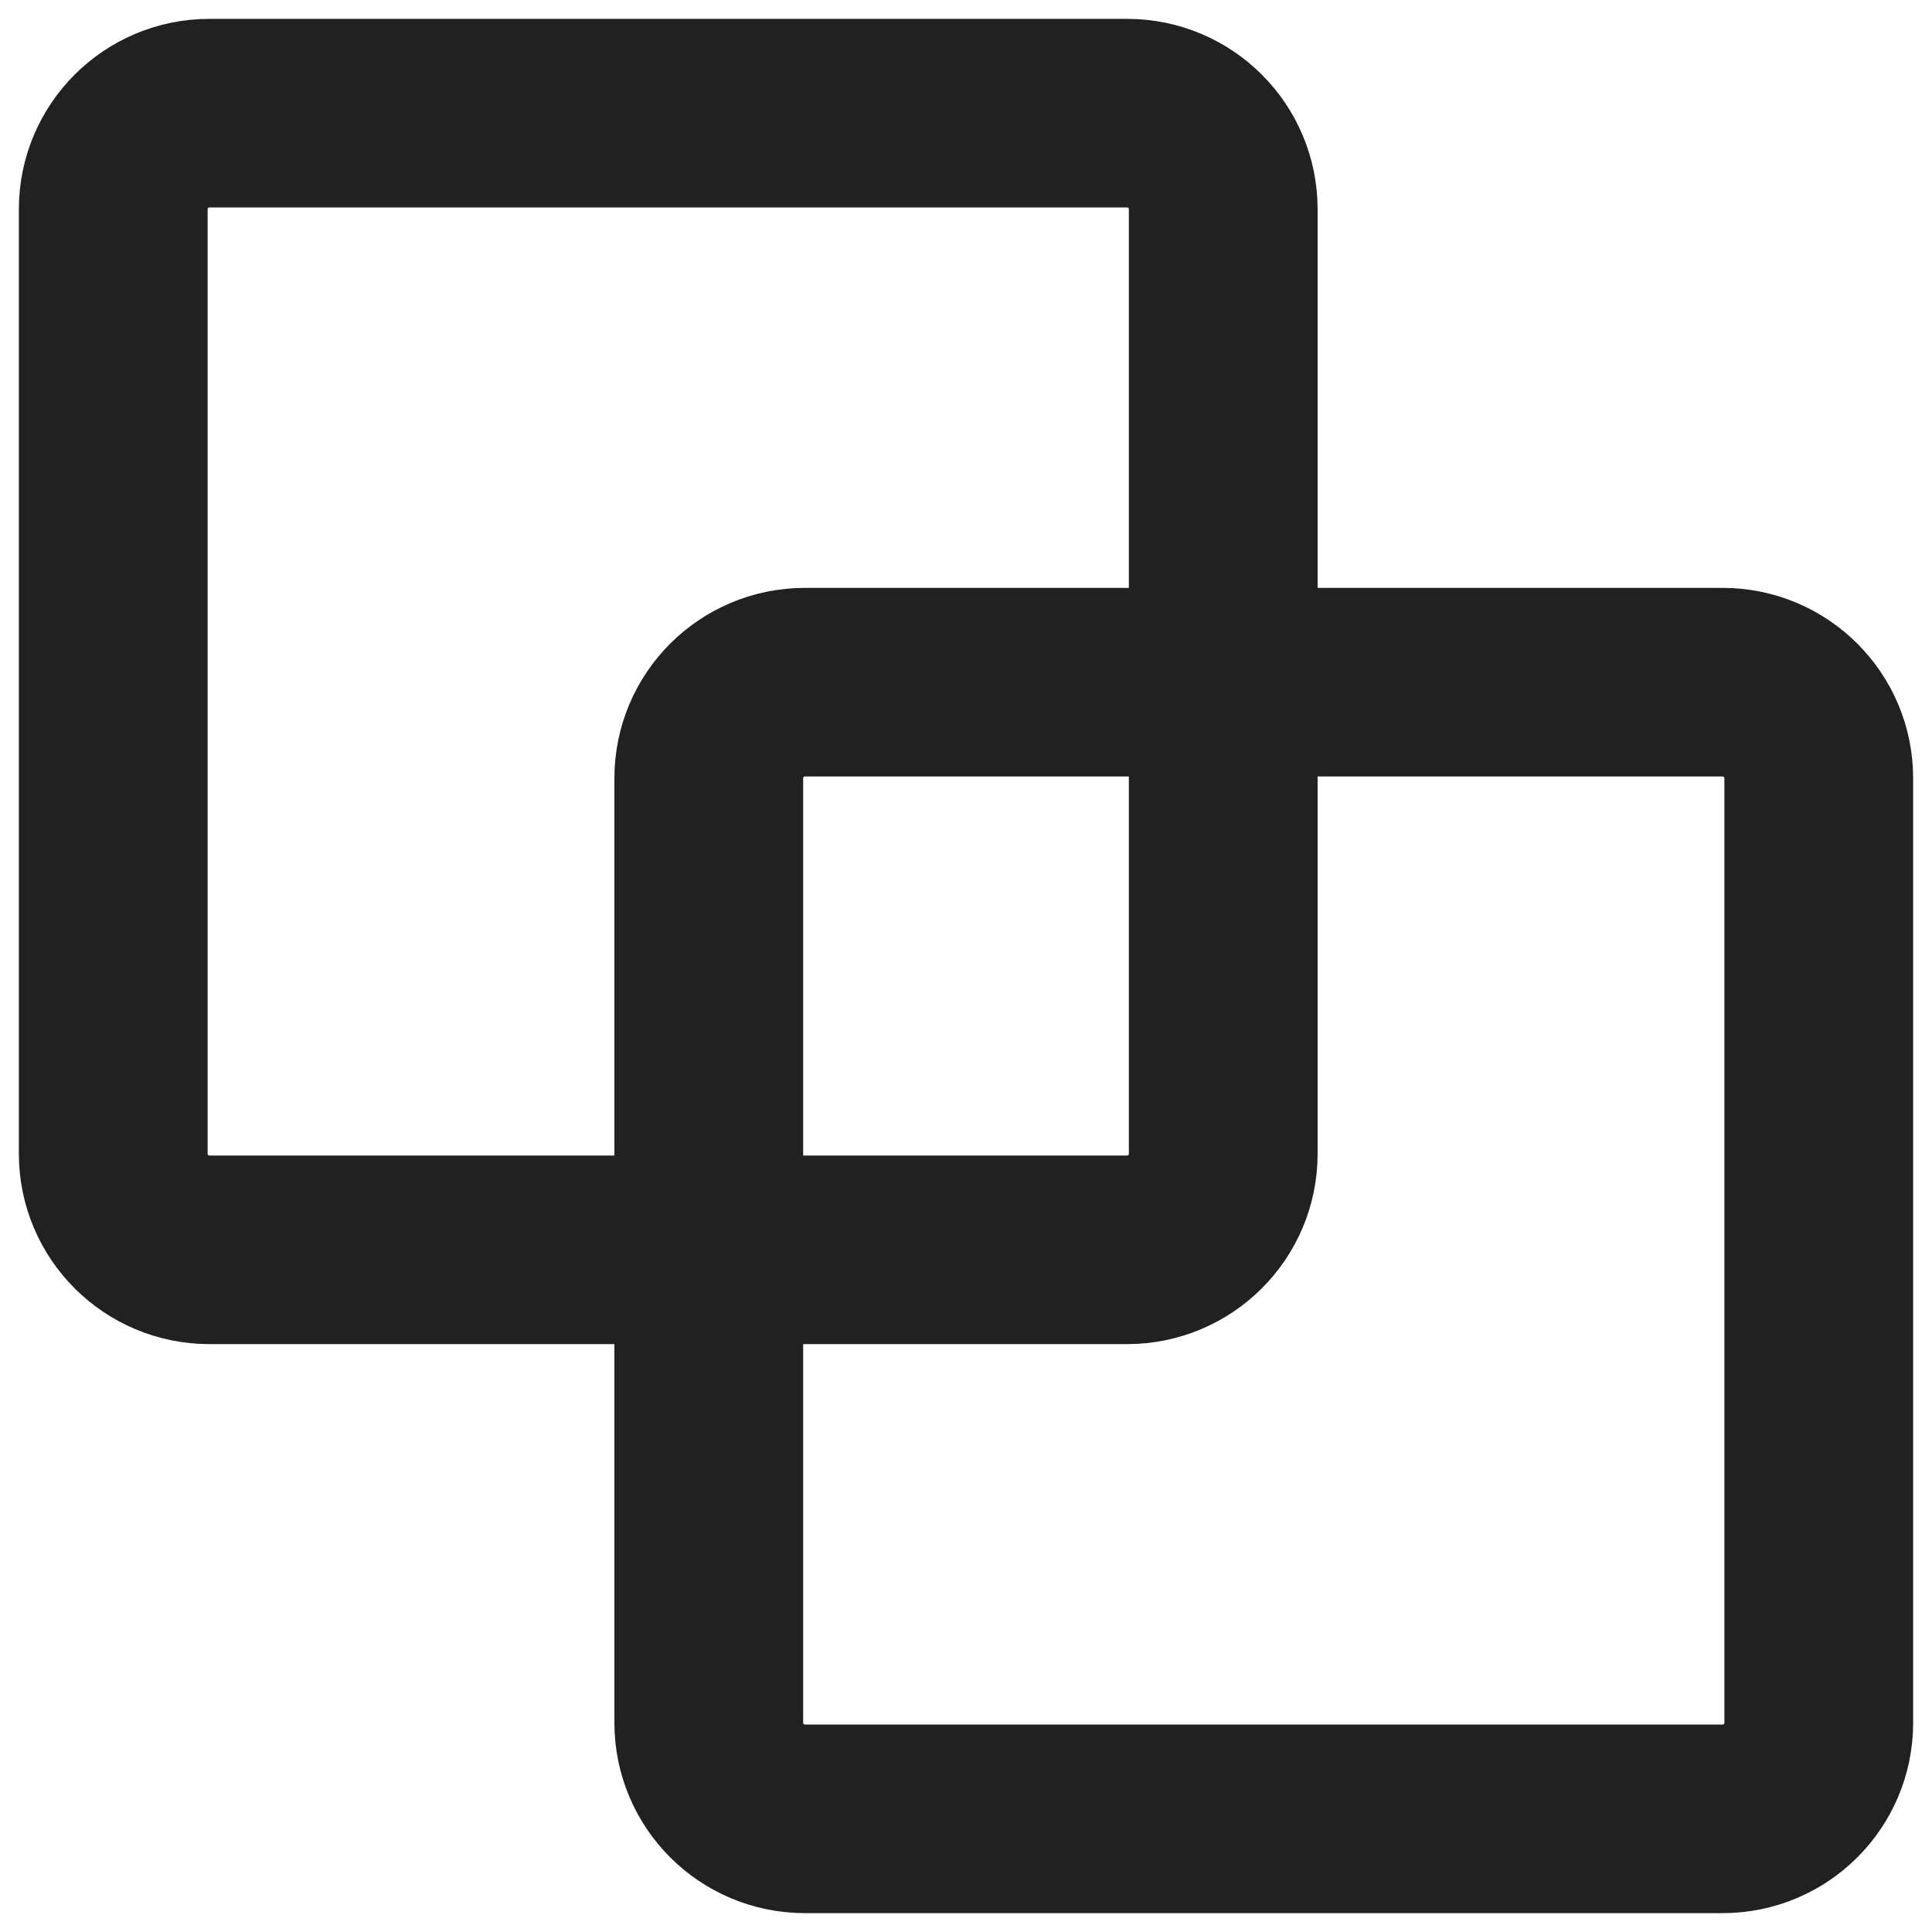
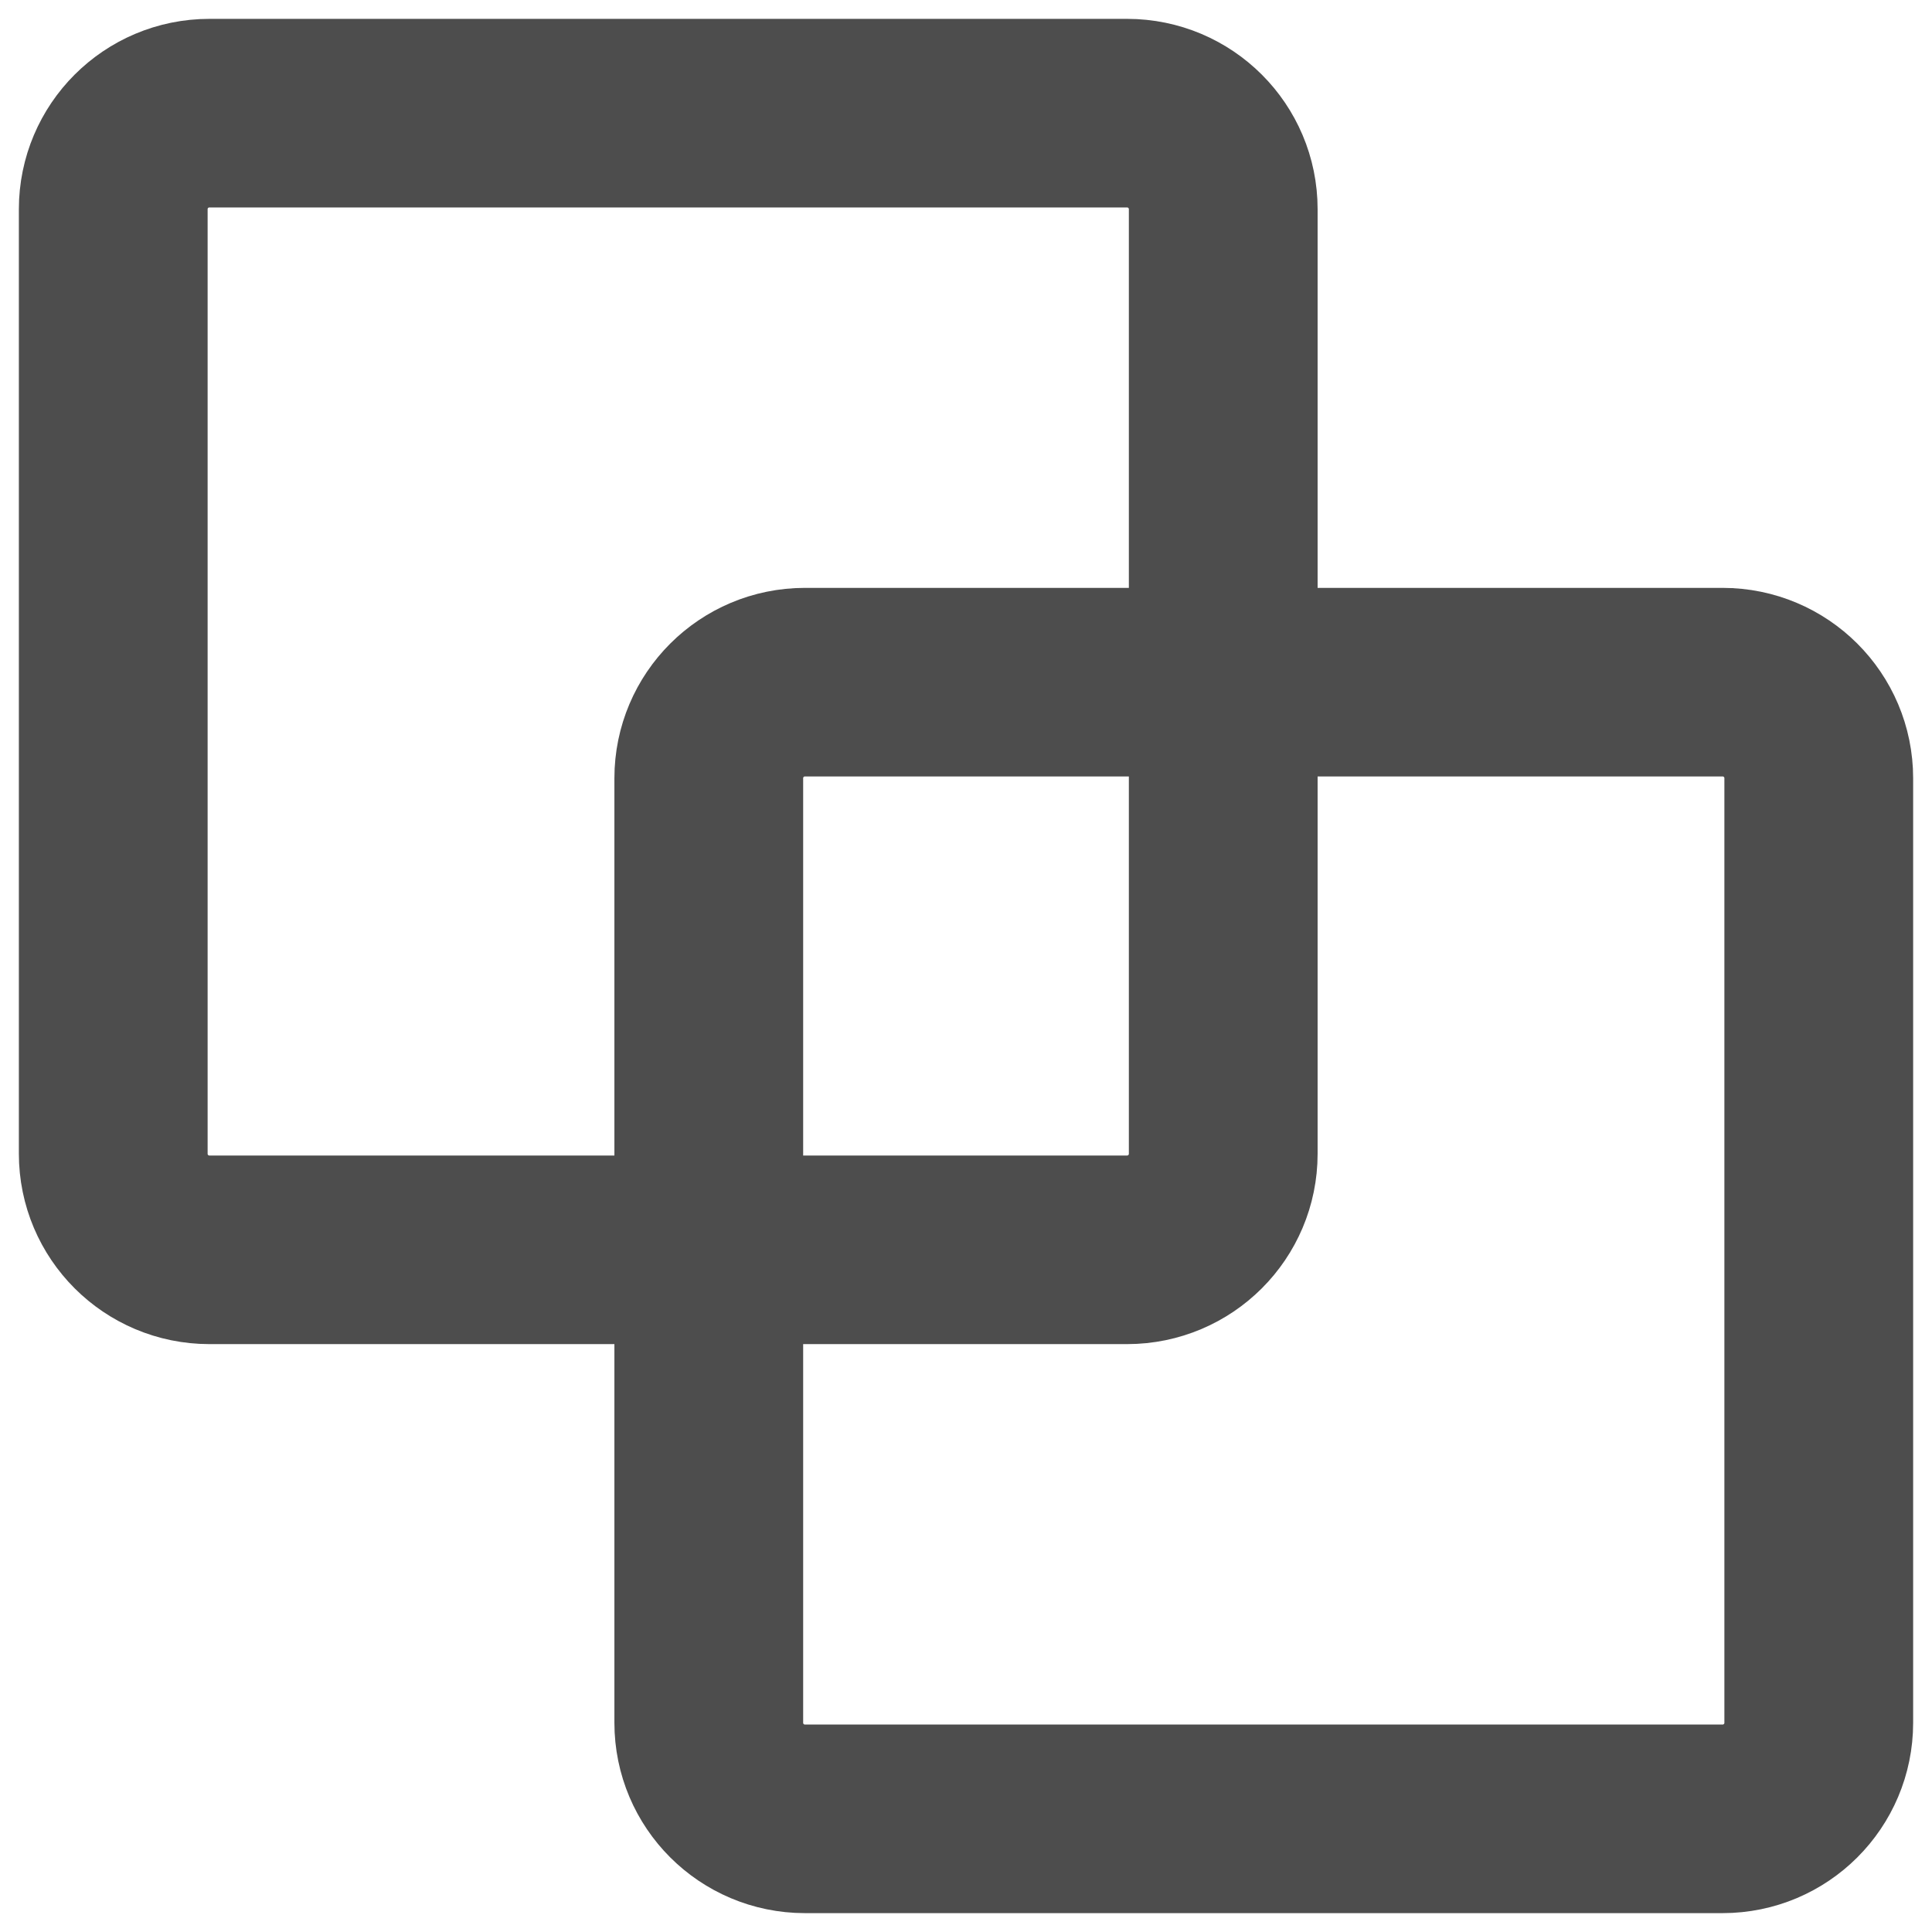
<svg xmlns="http://www.w3.org/2000/svg" width="256" height="256" id="svg4874" version="1.1" viewBox="0 0 256 256">
  <defs id="defs4876" />
  <g id="layer1" transform="translate(104.8974,44.33295)">
    <g transform="matrix(0,-1,-1,0,373.5051,516.505)" id="g4845" style="display:inline">
      <g transform="matrix(0,-1,-1,0,567.3622,615.3622)" id="g1311">
        <g id="g964" transform="matrix(1.510345,0,0,1.509015,-70.40715,-133.1198)" style="stroke-width:0.662">
          <g transform="matrix(0.39129,-1.363576,0.39129,1.363576,147.3609,625.6425)" style="display:inline;fill:#212121;fill-opacity:1;stroke-width:0.641" id="g876-8-6">
            <g id="g928-7" style="fill:#212121;fill-opacity:1;stroke-width:0.641">
              <path id="path3024-2-6-6-0-0-9" d="m 350.221,149.347 c 0,0 19.625,7.774 40.144,11.217 0.003,-0.003 0.005,-0.006 0.005,-0.012 0.003,-0.005 7.1e-4,-0.01 0.004,-0.015 8e-4,-0.007 0,-0.011 0.004,-0.015 0.002,-0.006 0.002,-0.009 0.005,-0.012 -3.828,-21.447 -11.253,-40.072 -11.253,-40.072 z" style="color:#000000;display:inline;overflow:visible;visibility:visible;fill:#212121;fill-opacity:1;fill-rule:nonzero;stroke:none;stroke-width:1.924;marker:none;enable-background:accumulate" />
              <rect style="fill:#212121;fill-opacity:1;stroke:none;stroke-width:4.847;stroke-linecap:butt;stroke-linejoin:miter;stroke-miterlimit:4;stroke-dasharray:none;stroke-dashoffset:165;stroke-opacity:1;paint-order:normal" id="rect924-8" width="37.959" height="15.602" x="-359.389" y="-169.555" transform="matrix(-0.7071068,-0.7071068,-0.7071068,0.7071068,0,0)" rx="0.069" ry="0.069" />
            </g>
          </g>
          <rect y="228.116" x="377.236" height="168.322" width="28.075" id="rect922" style="fill:#212121;fill-opacity:1;stroke:none;stroke-width:5.007;stroke-linecap:butt;stroke-linejoin:miter;stroke-miterlimit:4;stroke-dasharray:none;stroke-dashoffset:165;stroke-opacity:1;paint-order:normal" />
          <rect y="228.116" x="413.322" height="168.322" width="29.948" id="rect922-6" style="display:inline;fill:#212121;fill-opacity:1;stroke:none;stroke-width:5.007;stroke-linecap:butt;stroke-linejoin:miter;stroke-miterlimit:4;stroke-dasharray:none;stroke-dashoffset:165;stroke-opacity:1;paint-order:normal" />
          <g transform="matrix(-0.39129,-1.363576,-0.39129,1.363576,670.6471,625.6425)" style="display:inline;fill:#212121;fill-opacity:1;stroke-width:0.641" id="g876-8-6-8">
            <g id="g928-7-8" style="fill:#212121;fill-opacity:1;stroke-width:0.641">
              <path id="path3024-2-6-6-0-0-9-4" d="m 350.221,149.347 c 0,0 19.625,7.774 40.144,11.217 0.003,-0.003 0.005,-0.006 0.005,-0.012 0.003,-0.005 7.1e-4,-0.01 0.004,-0.015 8e-4,-0.007 0,-0.011 0.004,-0.015 0.002,-0.006 0.002,-0.009 0.005,-0.012 -3.828,-21.447 -11.253,-40.072 -11.253,-40.072 z" style="color:#000000;display:inline;overflow:visible;visibility:visible;fill:#212121;fill-opacity:1;fill-rule:nonzero;stroke:none;stroke-width:1.924;marker:none;enable-background:accumulate" />
              <rect style="fill:#212121;fill-opacity:1;stroke:none;stroke-width:4.847;stroke-linecap:butt;stroke-linejoin:miter;stroke-miterlimit:4;stroke-dasharray:none;stroke-dashoffset:165;stroke-opacity:1;paint-order:normal" id="rect924-8-2" width="37.959" height="15.602" x="-359.389" y="-169.555" transform="matrix(-0.7071068,-0.7071068,-0.7071068,0.7071068,0,0)" rx="0.069" ry="0.069" />
            </g>
          </g>
-           <rect style="fill:none;fill-opacity:1;stroke:#212121;stroke-width:16.56;stroke-linecap:butt;stroke-linejoin:miter;stroke-miterlimit:4;stroke-dasharray:none;stroke-dashoffset:165;stroke-opacity:1;paint-order:normal" id="rect4553" width="97.381" height="99.809" x="147.233" y="102.476" ry="8.435" rx="8.435" />
-           <rect style="display:inline;fill:none;fill-opacity:1;stroke:#212121;stroke-width:16.56;stroke-linecap:butt;stroke-linejoin:miter;stroke-miterlimit:4;stroke-dasharray:none;stroke-dashoffset:165;stroke-opacity:1;paint-order:normal" id="rect4553-7" width="97.381" height="99.809" x="199.48" y="152.441" ry="8.435" rx="8.435" />
+           <rect style="fill:none;fill-opacity:1;stroke:#4d4d4d;stroke-width:16.56;stroke-linecap:butt;stroke-linejoin:miter;stroke-miterlimit:4;stroke-dasharray:none;stroke-dashoffset:165;stroke-opacity:1;paint-order:normal" id="rect4553" width="97.381" height="99.809" x="147.233" y="102.476" ry="8.435" rx="8.435" />
+           <rect style="display:inline;fill:none;fill-opacity:1;stroke:#4d4d4d;stroke-width:16.56;stroke-linecap:butt;stroke-linejoin:miter;stroke-miterlimit:4;stroke-dasharray:none;stroke-dashoffset:165;stroke-opacity:1;paint-order:normal" id="rect4553-7" width="97.381" height="99.809" x="199.48" y="152.441" ry="8.435" rx="8.435" />
        </g>
      </g>
    </g>
  </g>
</svg>
